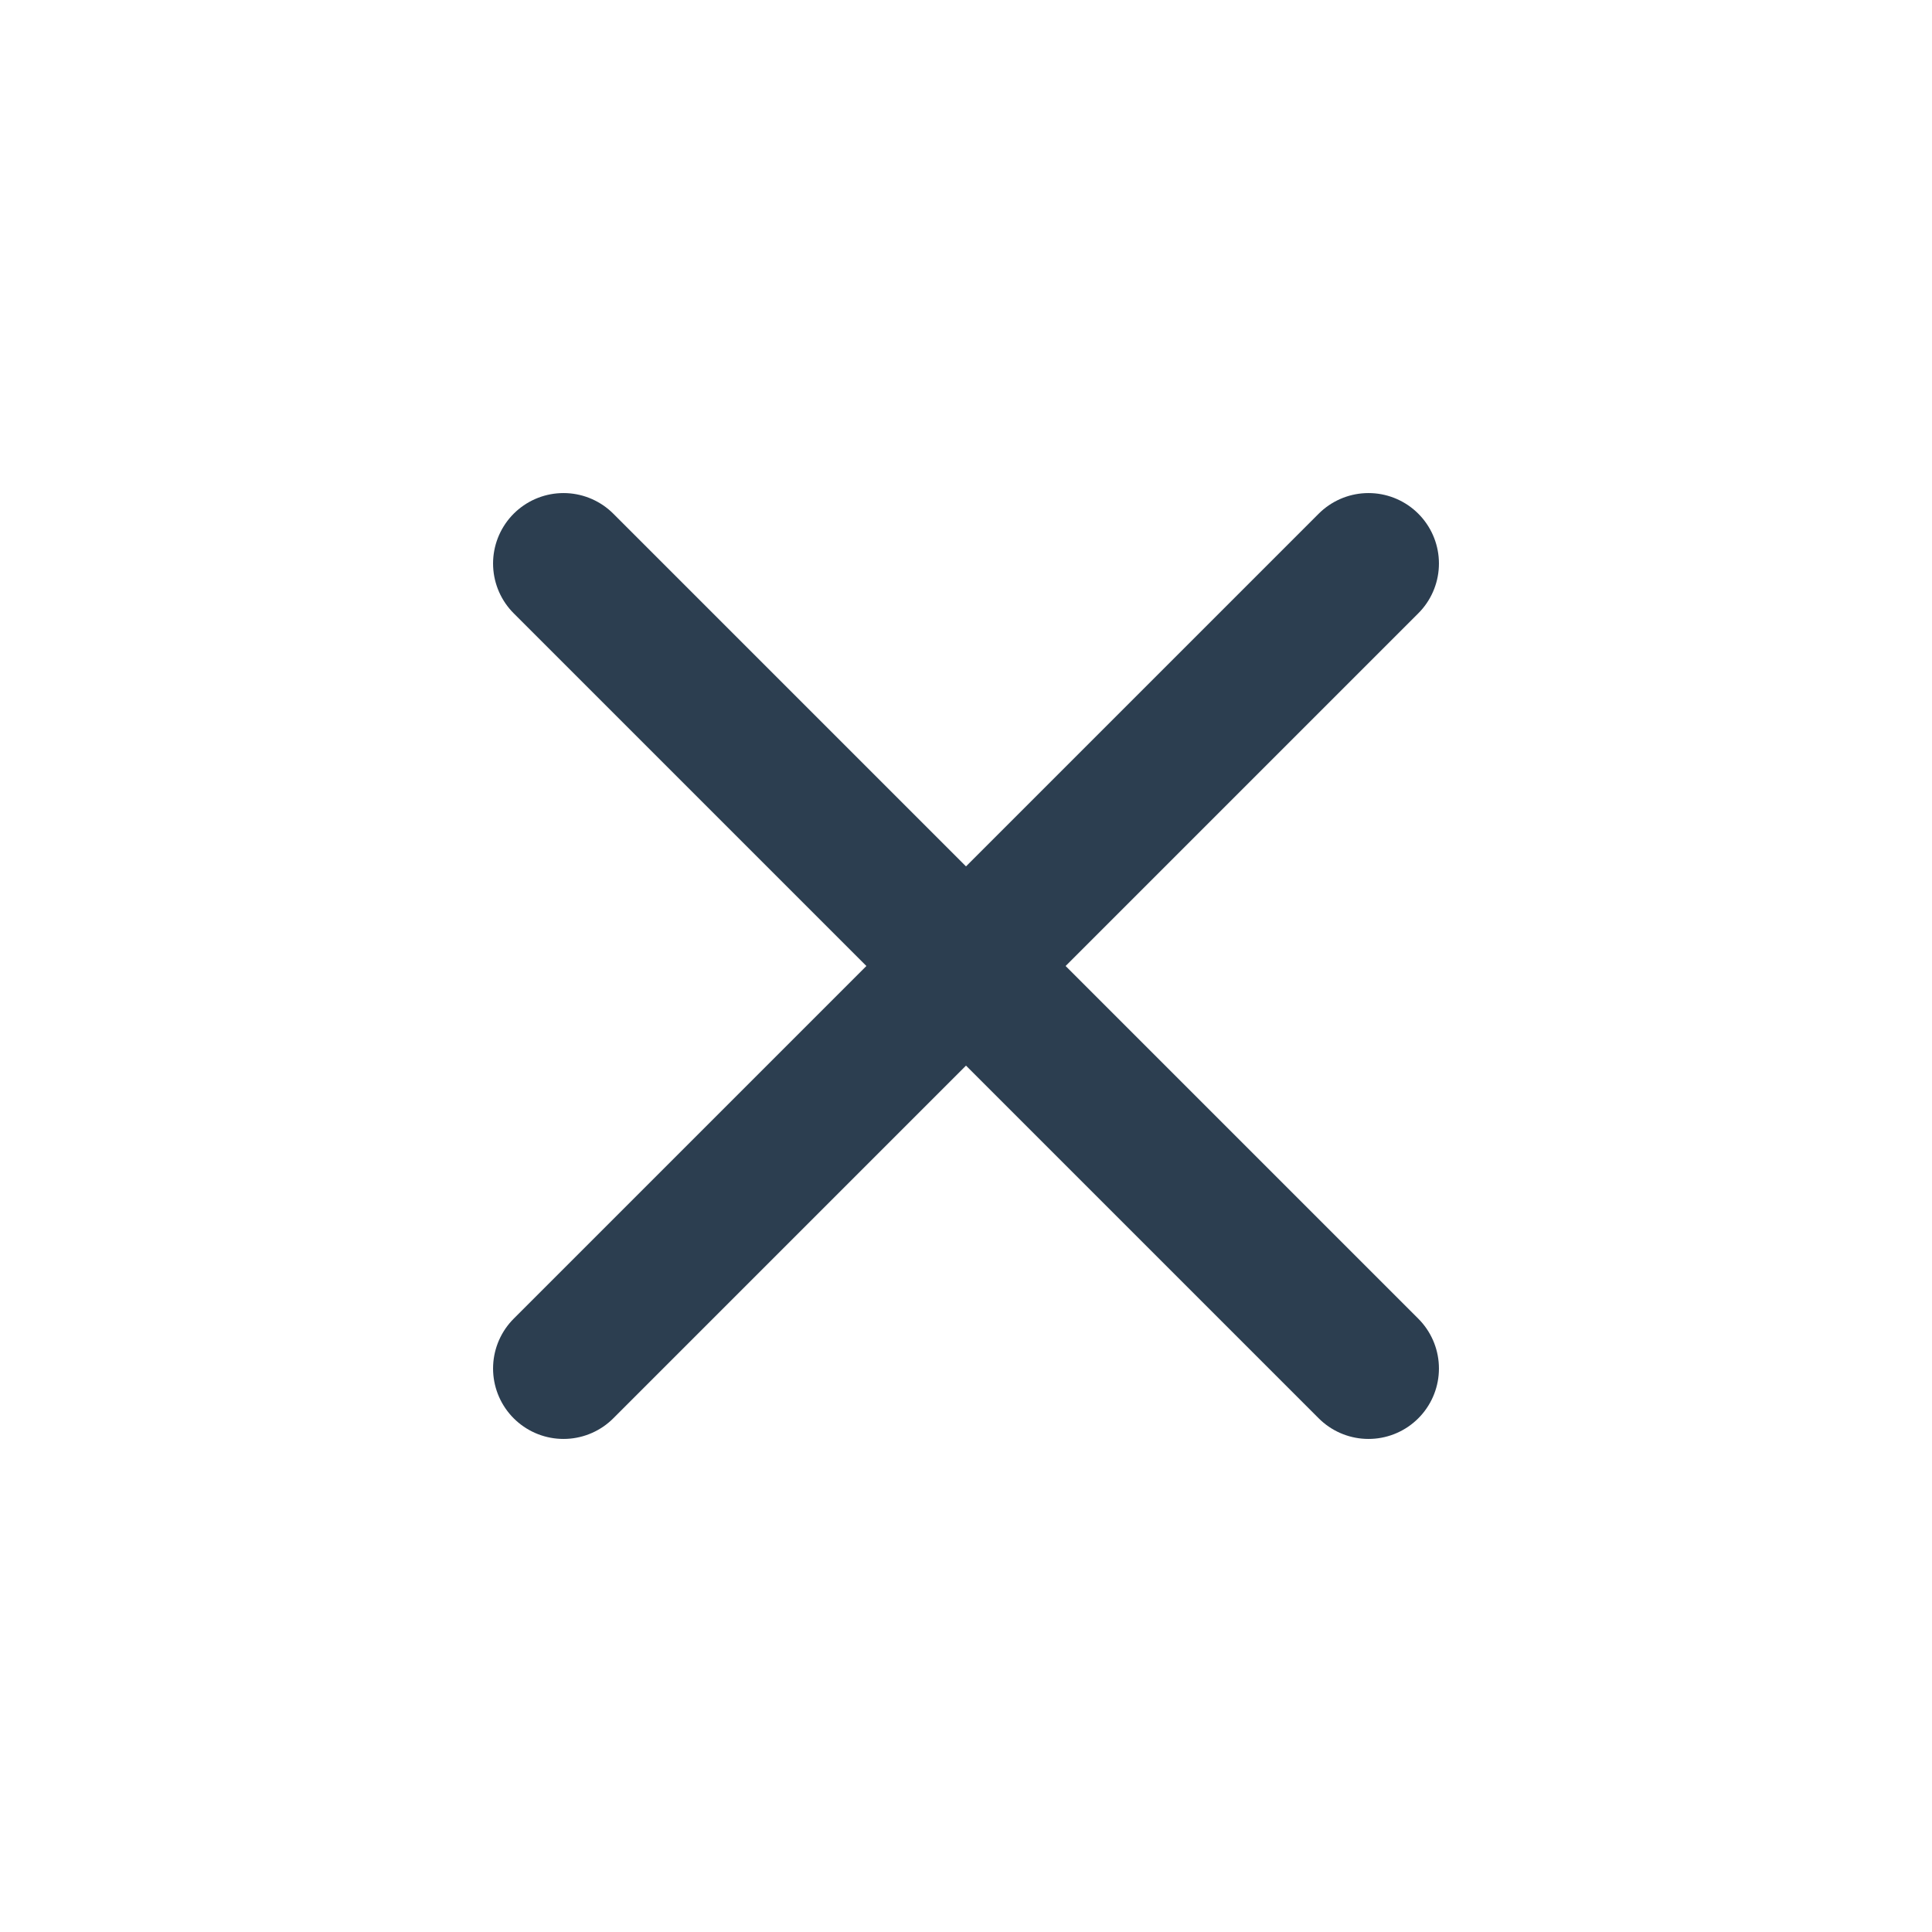
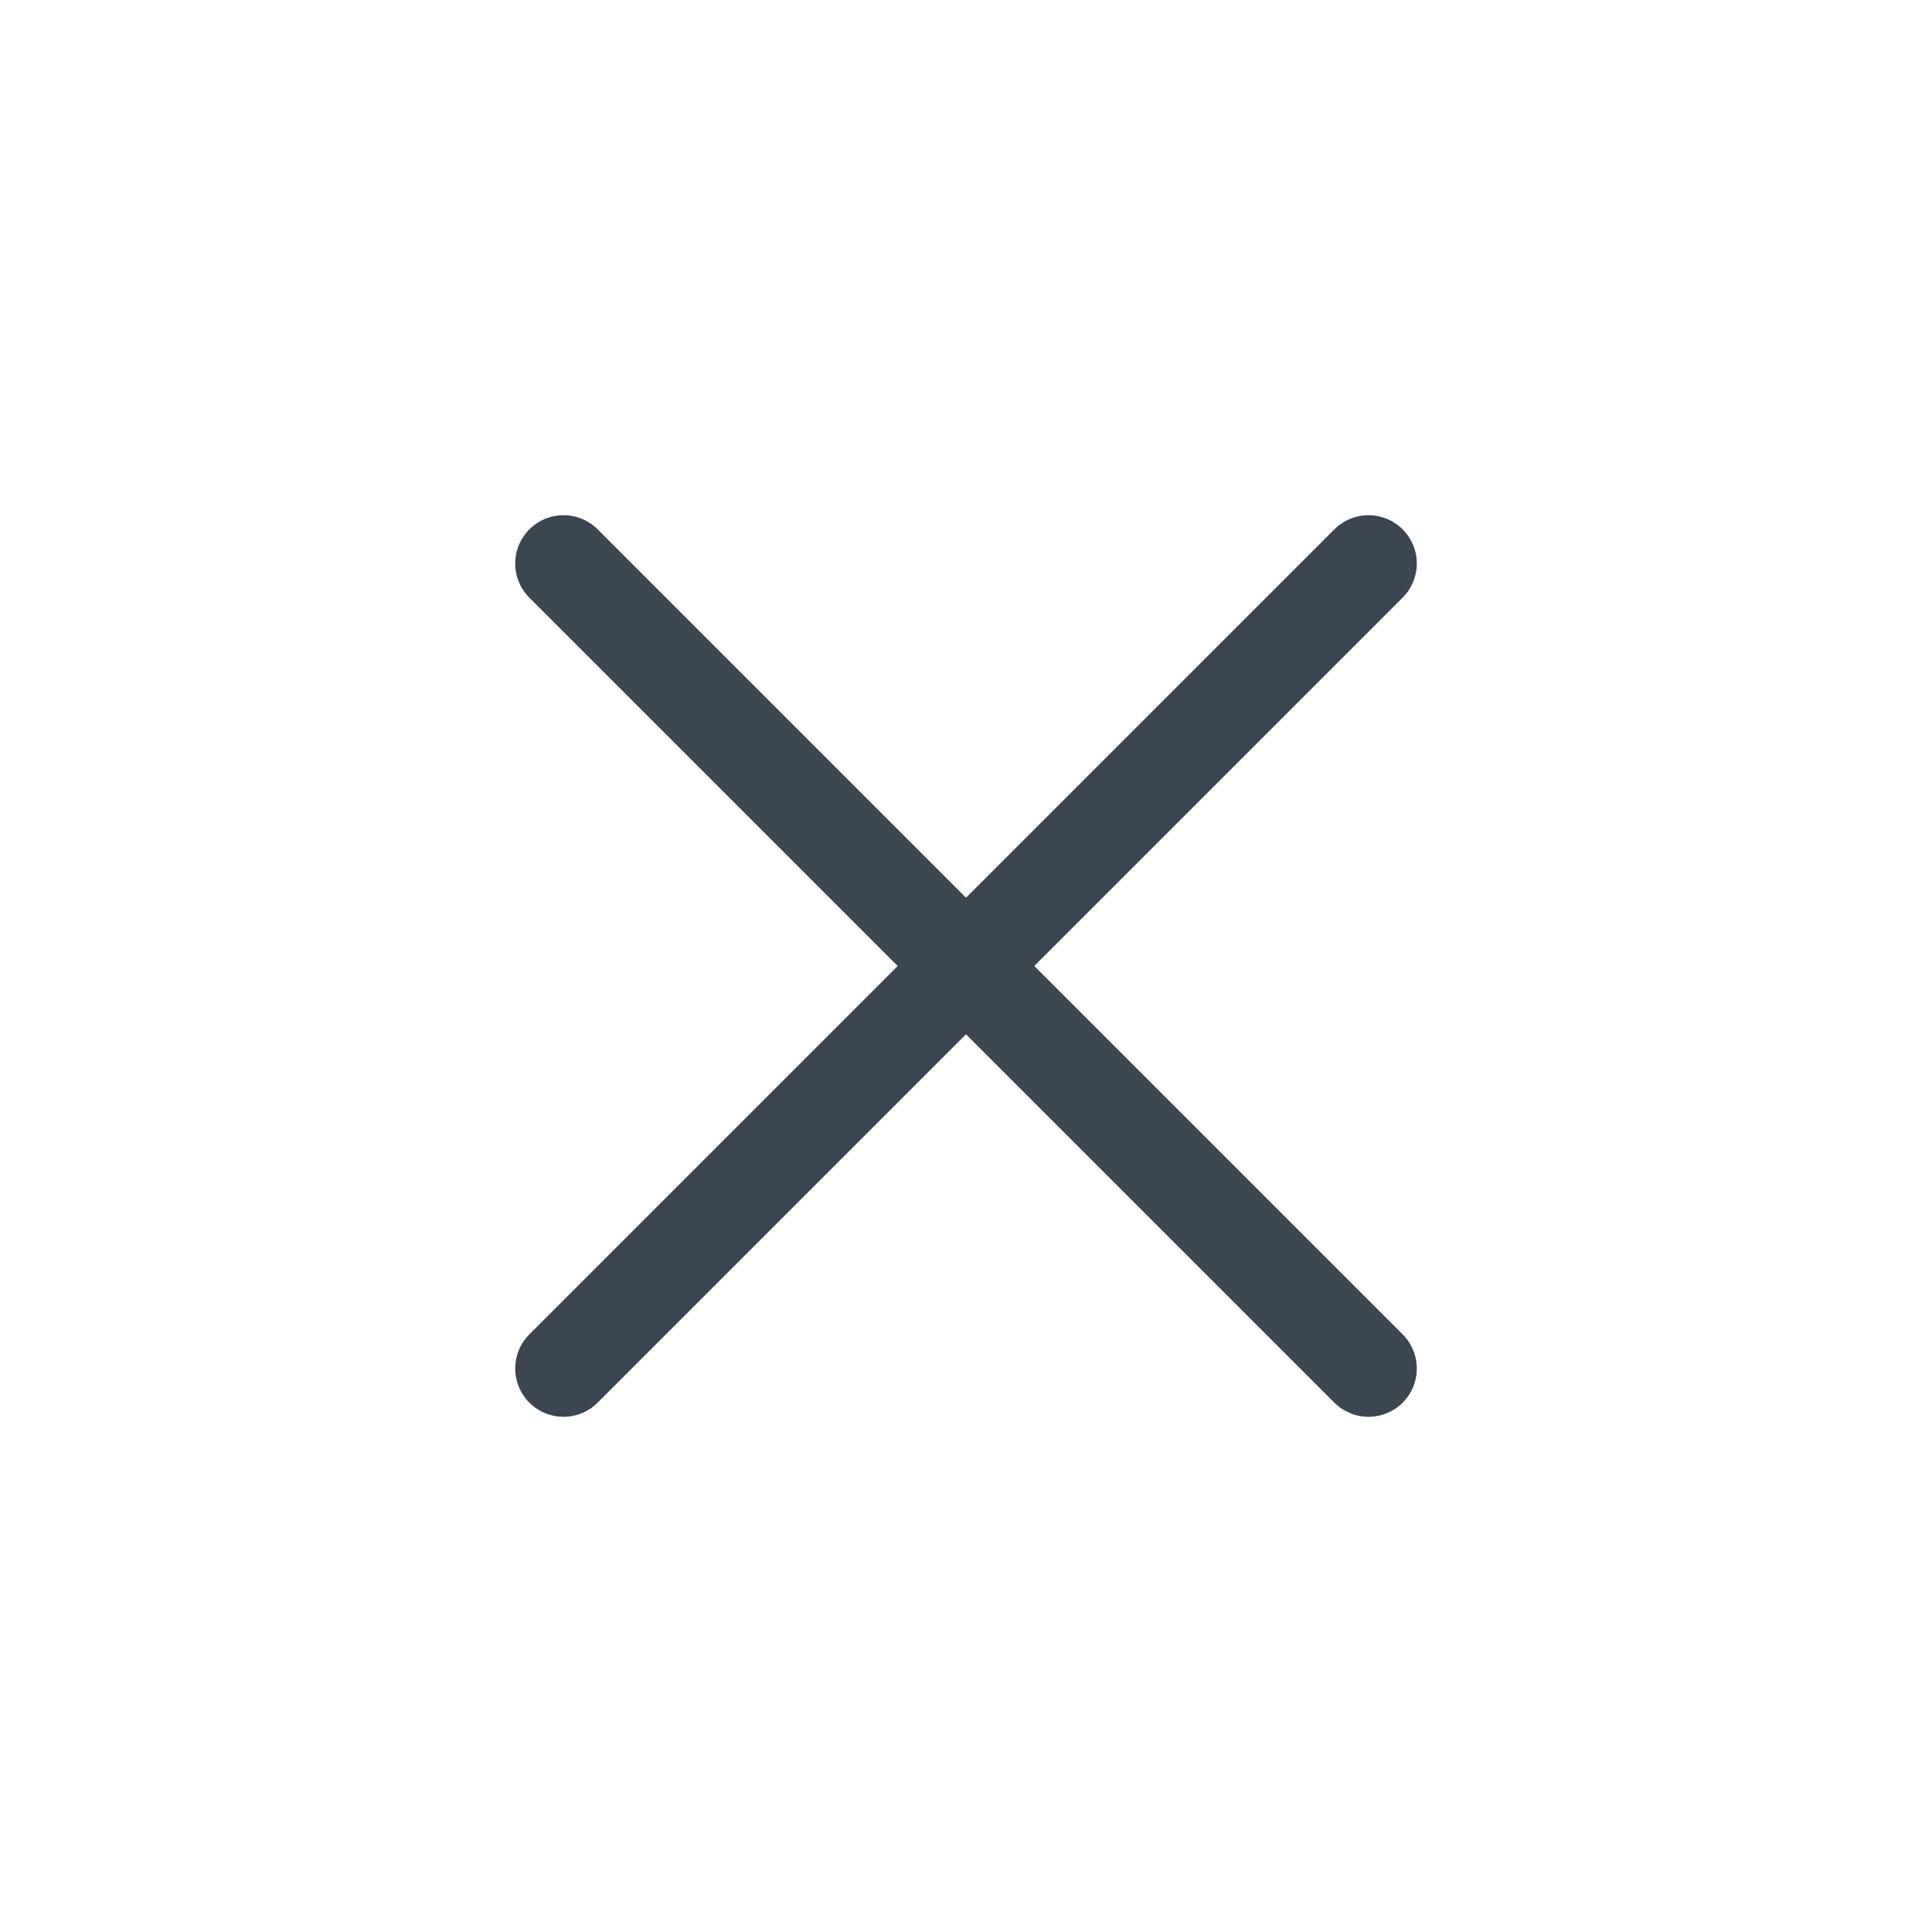
<svg xmlns="http://www.w3.org/2000/svg" viewBox="0 0 48 48" width="48" height="48" fill="none">
-   <line x1="14" y1="14" x2="34" y2="34" stroke="#2C3E50" stroke-width="3.5" stroke-linecap="round" />
-   <line x1="34" y1="14" x2="14" y2="34" stroke="#2C3E50" stroke-width="3.5" stroke-linecap="round" />
+   <line x1="14" y1="14" x2="34" y2="34" stroke="#3B4651" stroke-width="2.4" stroke-linecap="round" />
+   <line x1="34" y1="14" x2="14" y2="34" stroke="#3B4651" stroke-width="2.4" stroke-linecap="round" />
</svg>
